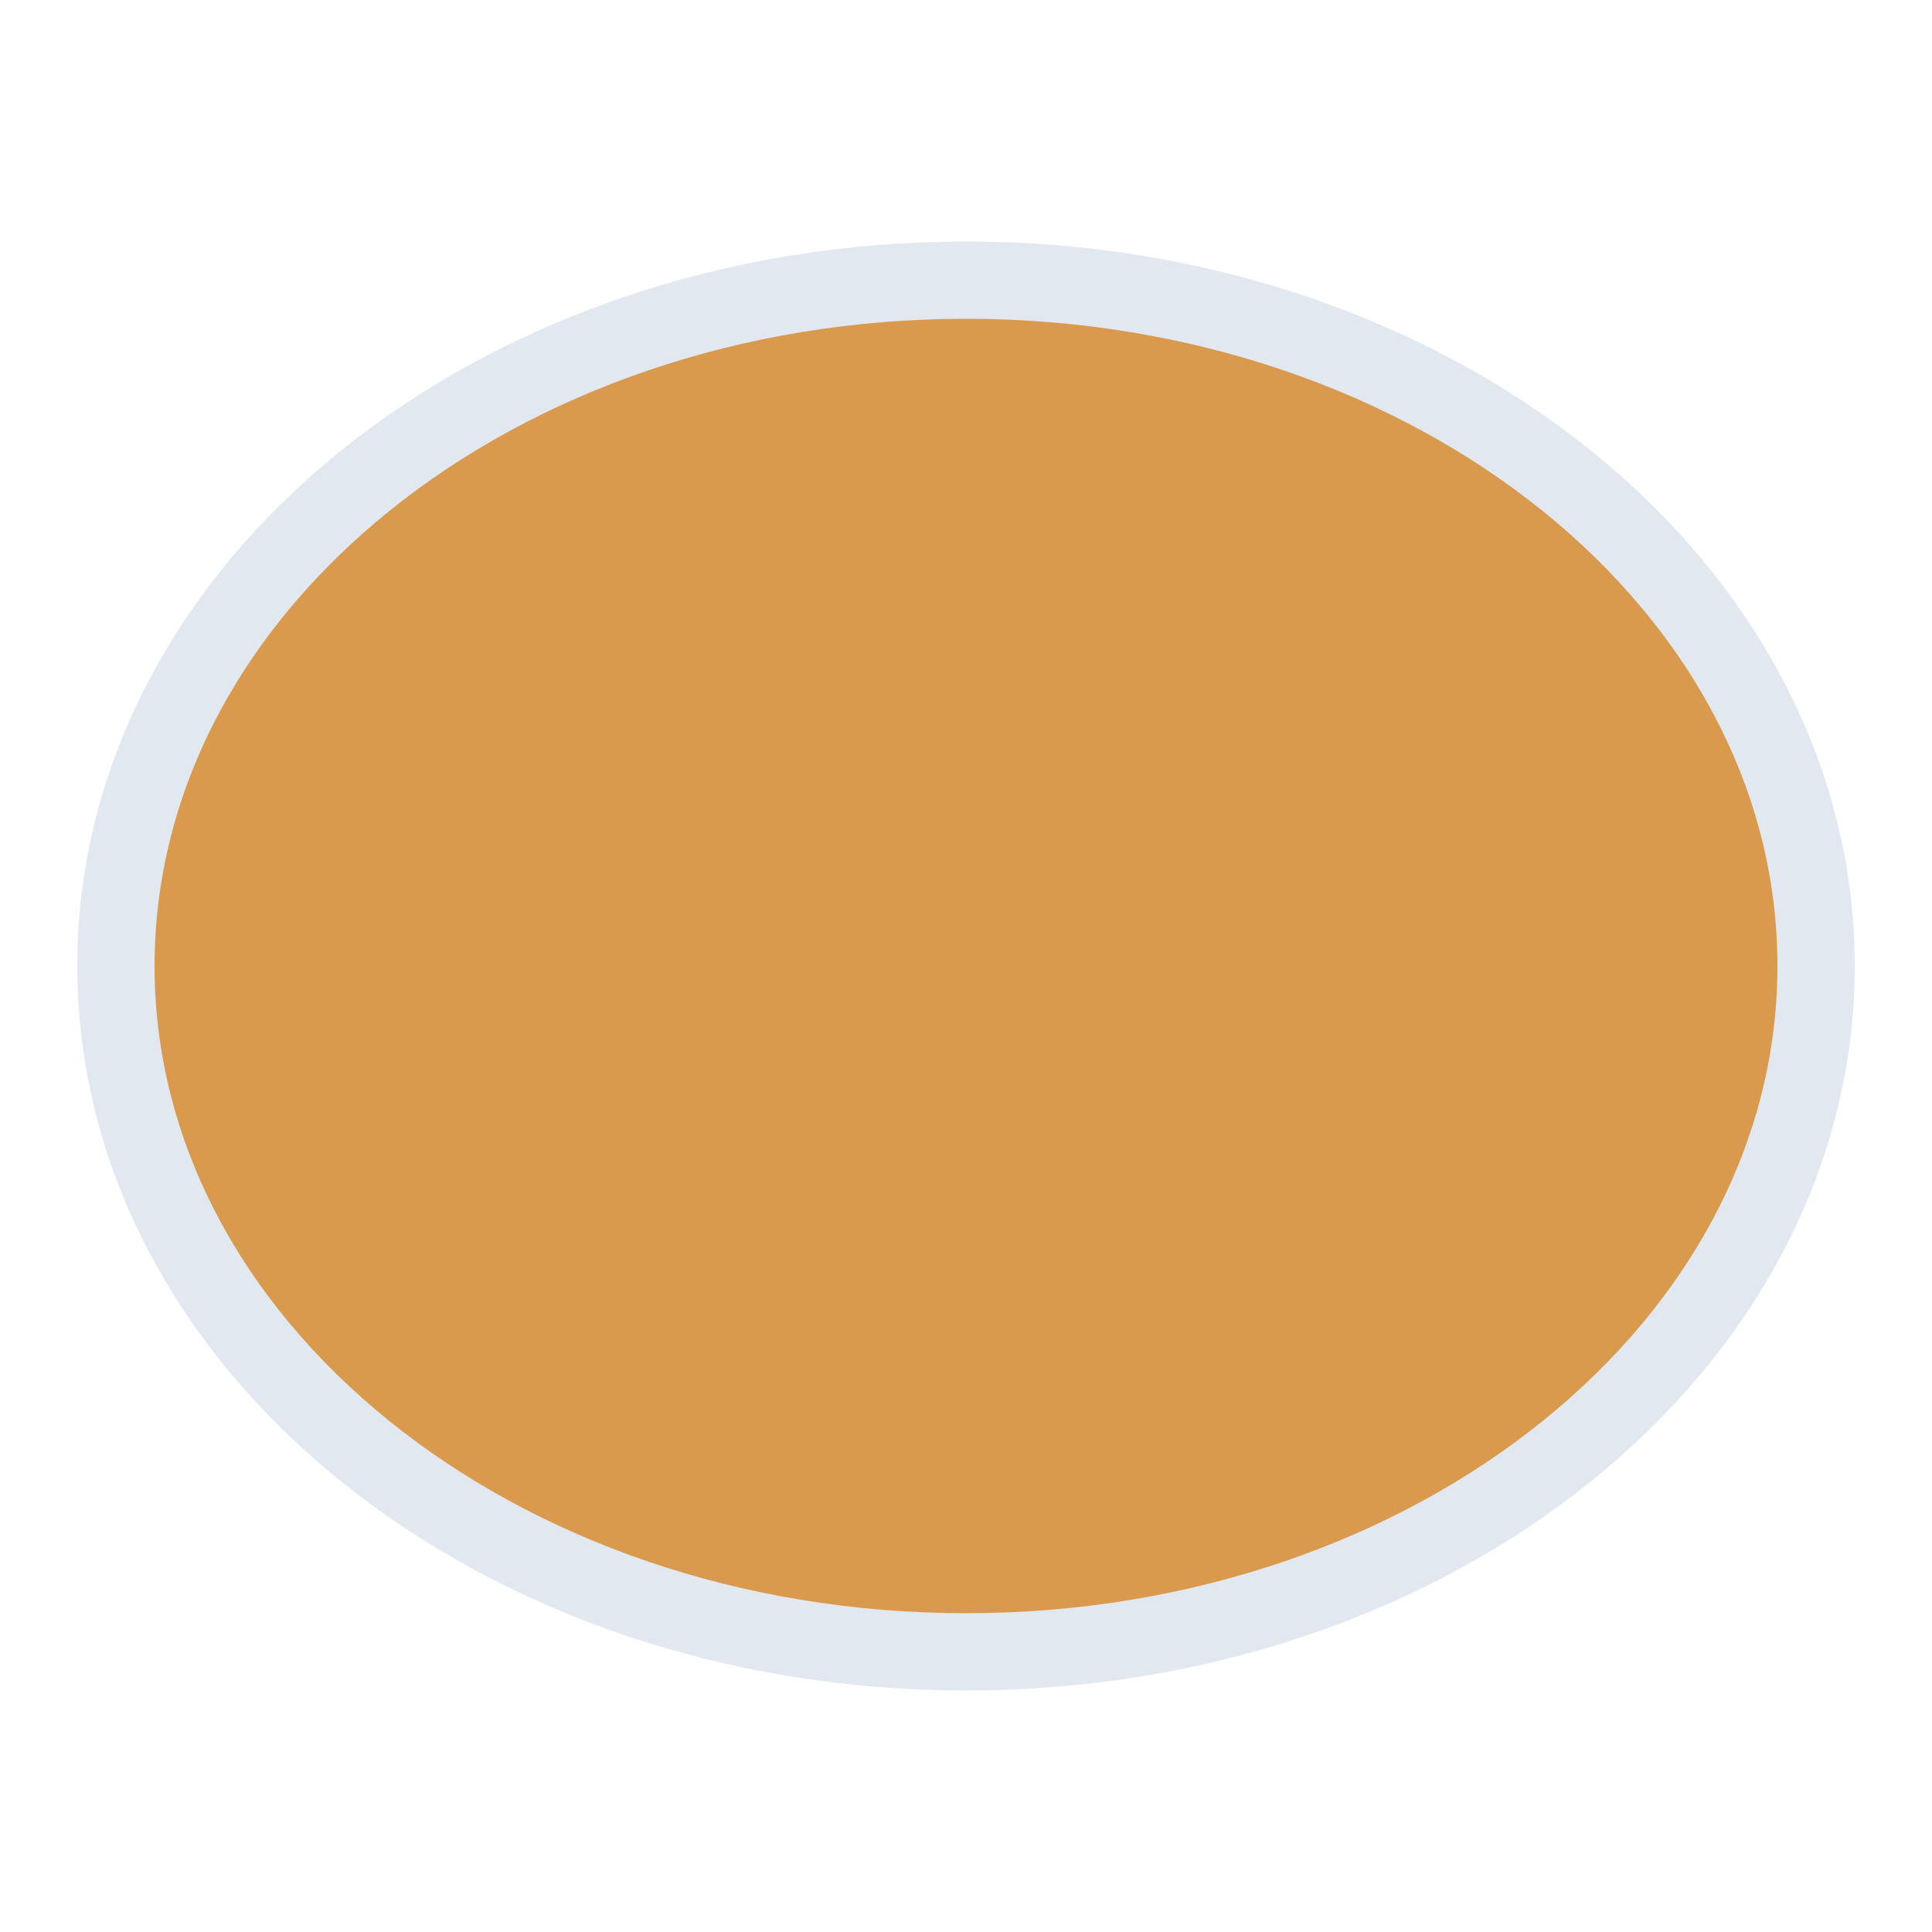
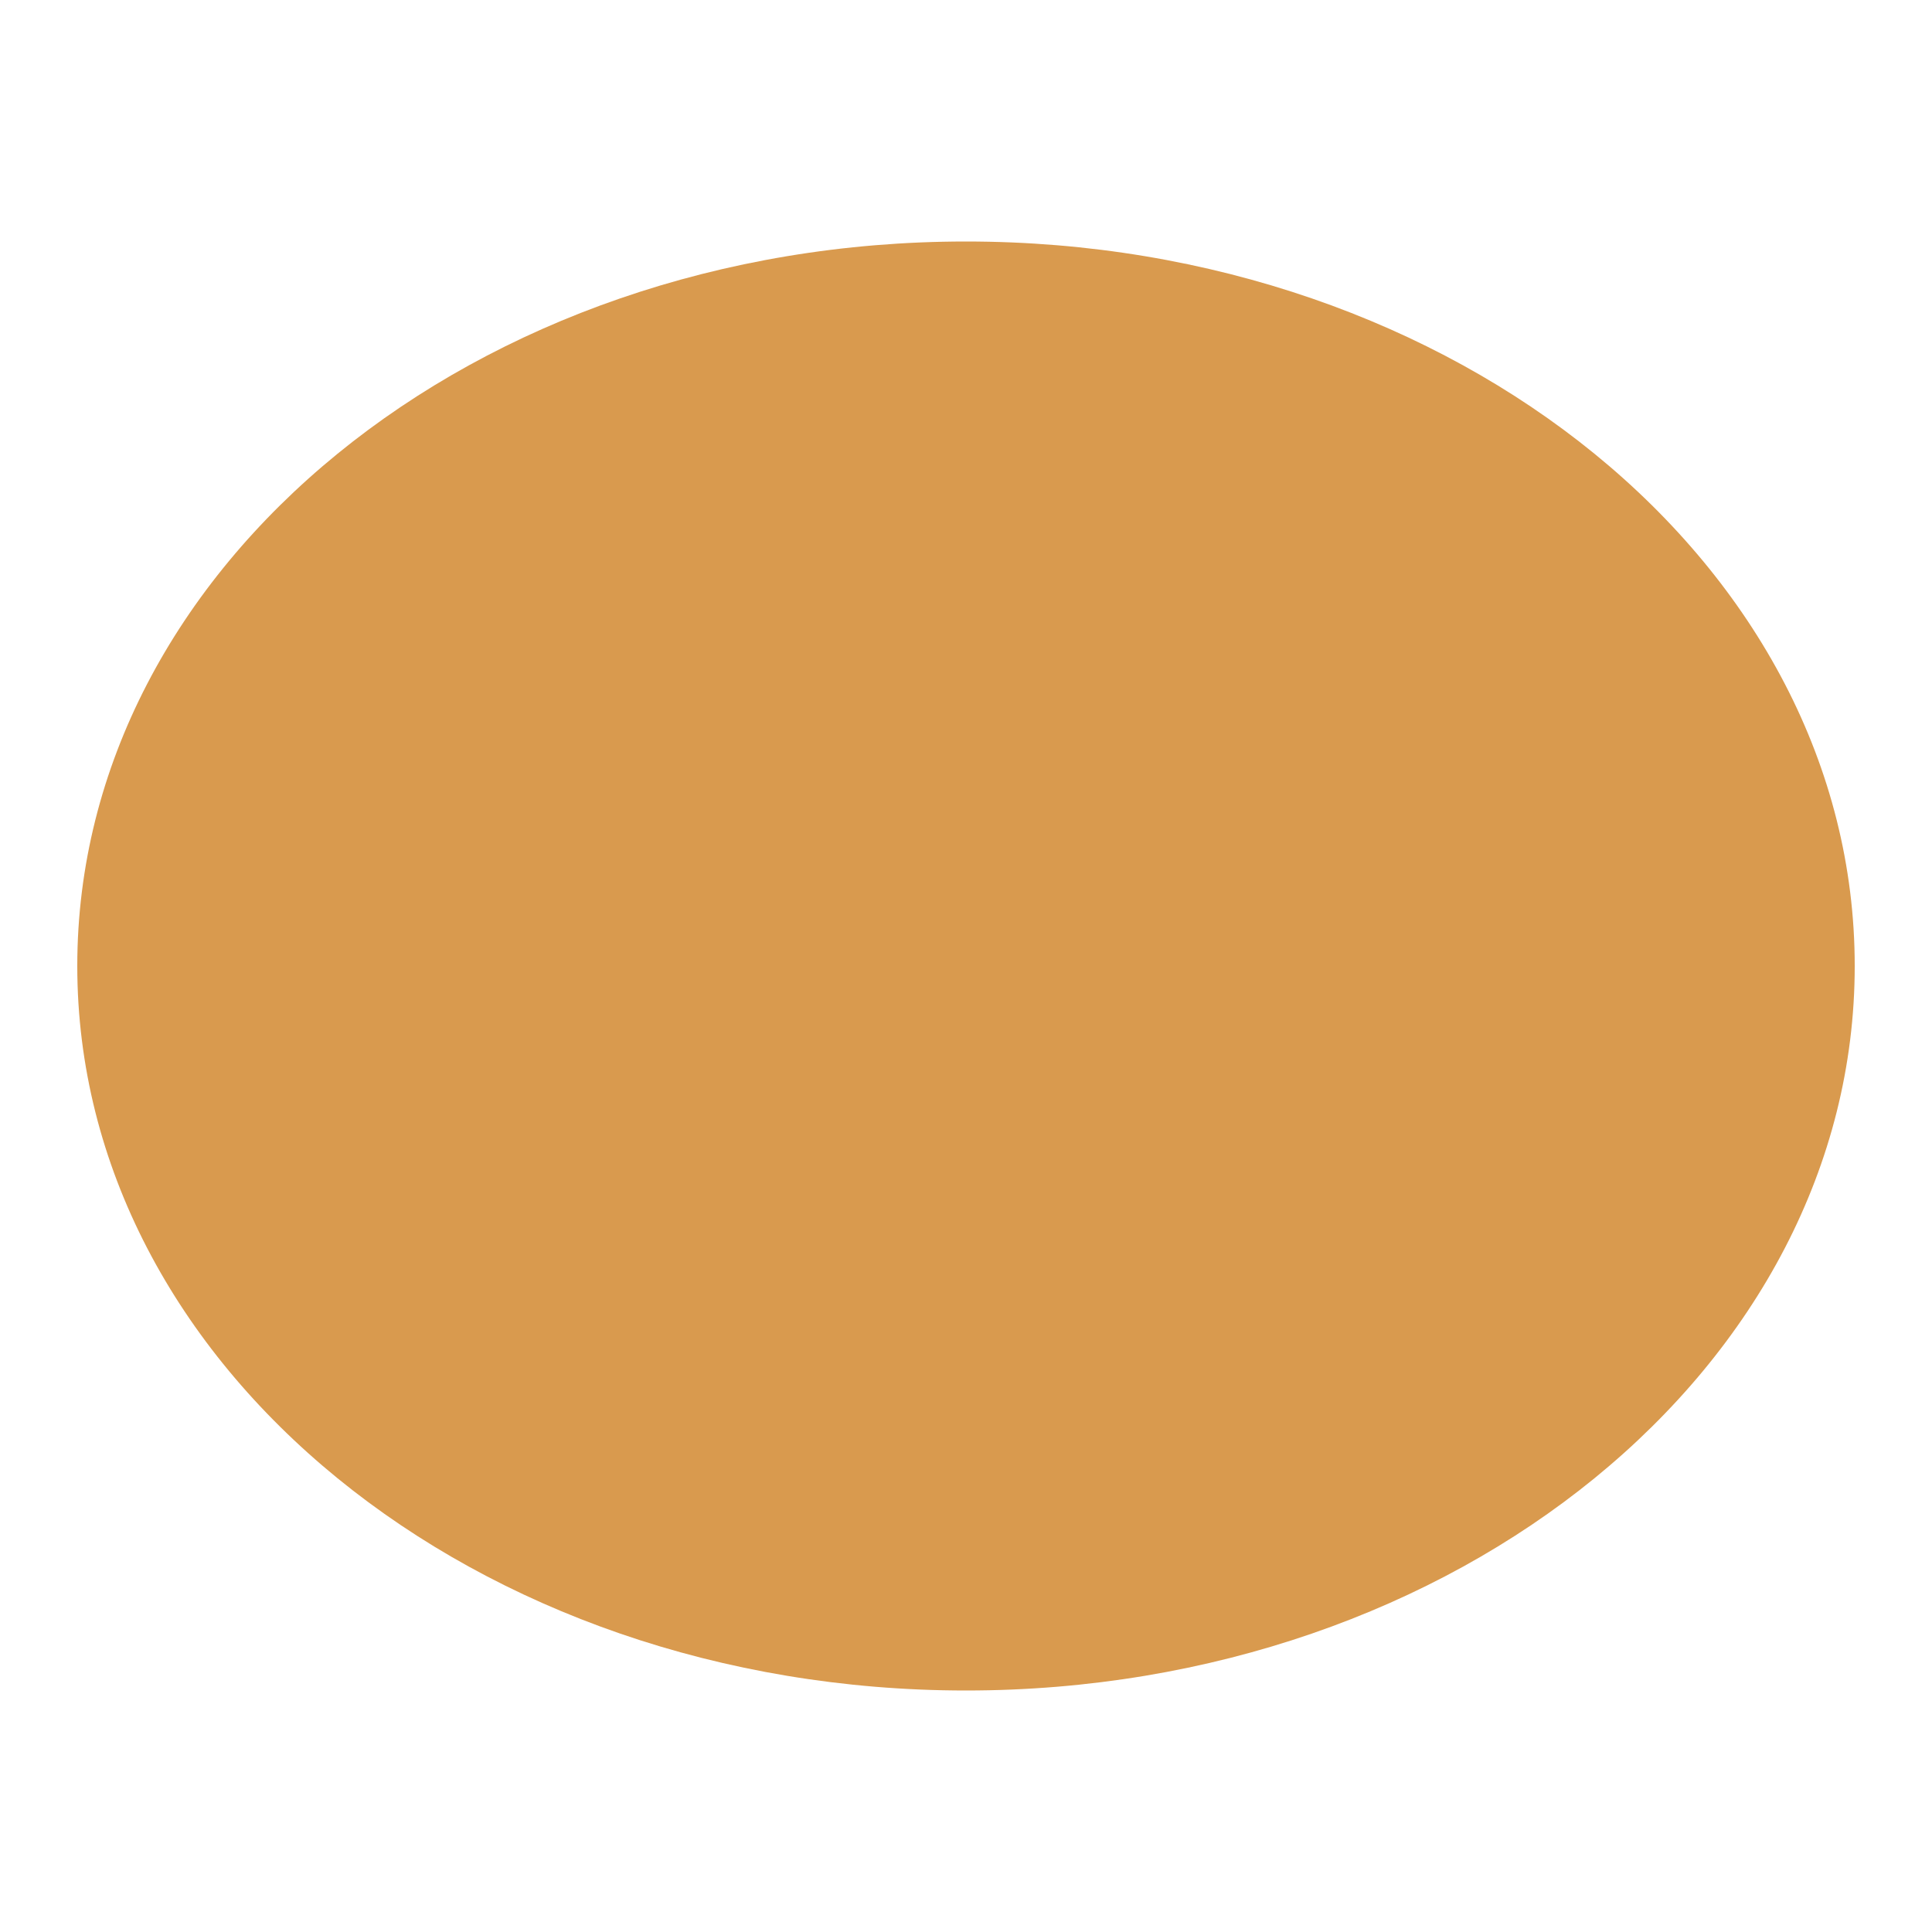
<svg xmlns="http://www.w3.org/2000/svg" viewBox="0 0 100 100" width="100" height="100" role="img" aria-label="Ceramic capacitor">
-   <ellipse cx="50" cy="50" rx="44" ry="35.5" fill="#d99a4e" stroke="#e2e8f0" stroke-width="4" />
+   <ellipse cx="50" cy="50" rx="46" ry="37.5" fill="#d99a4e" />
</svg>
